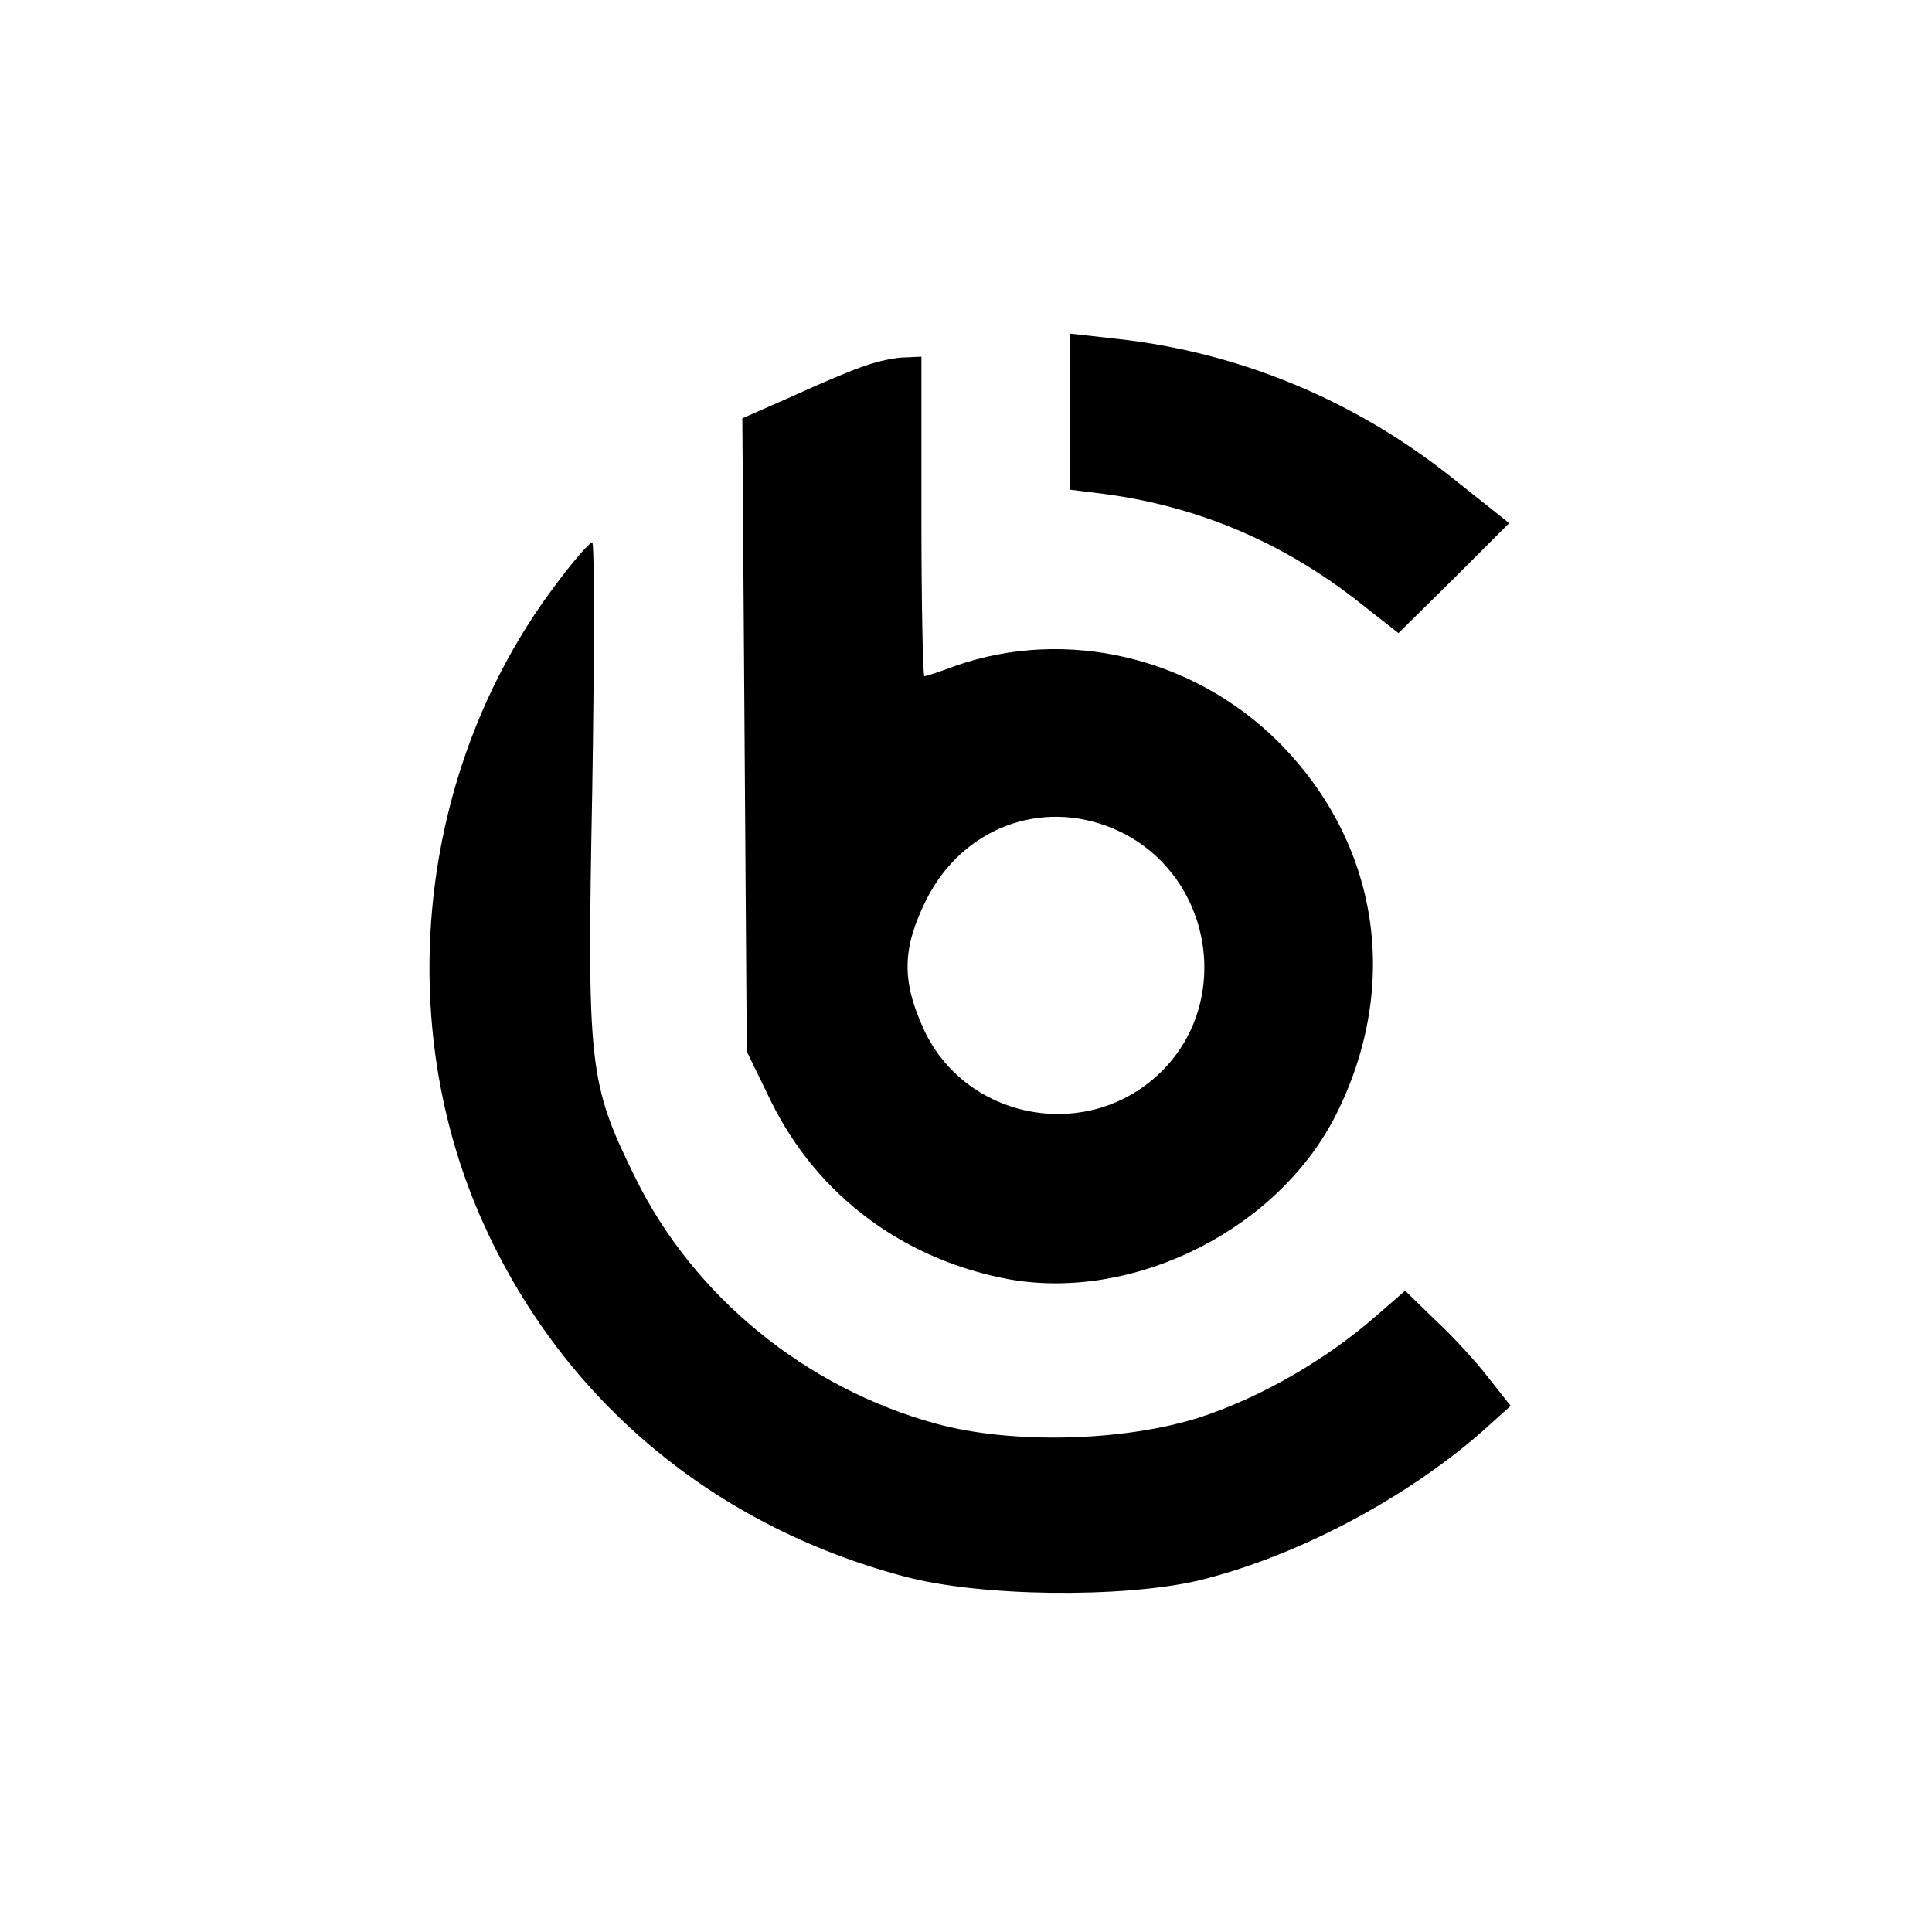
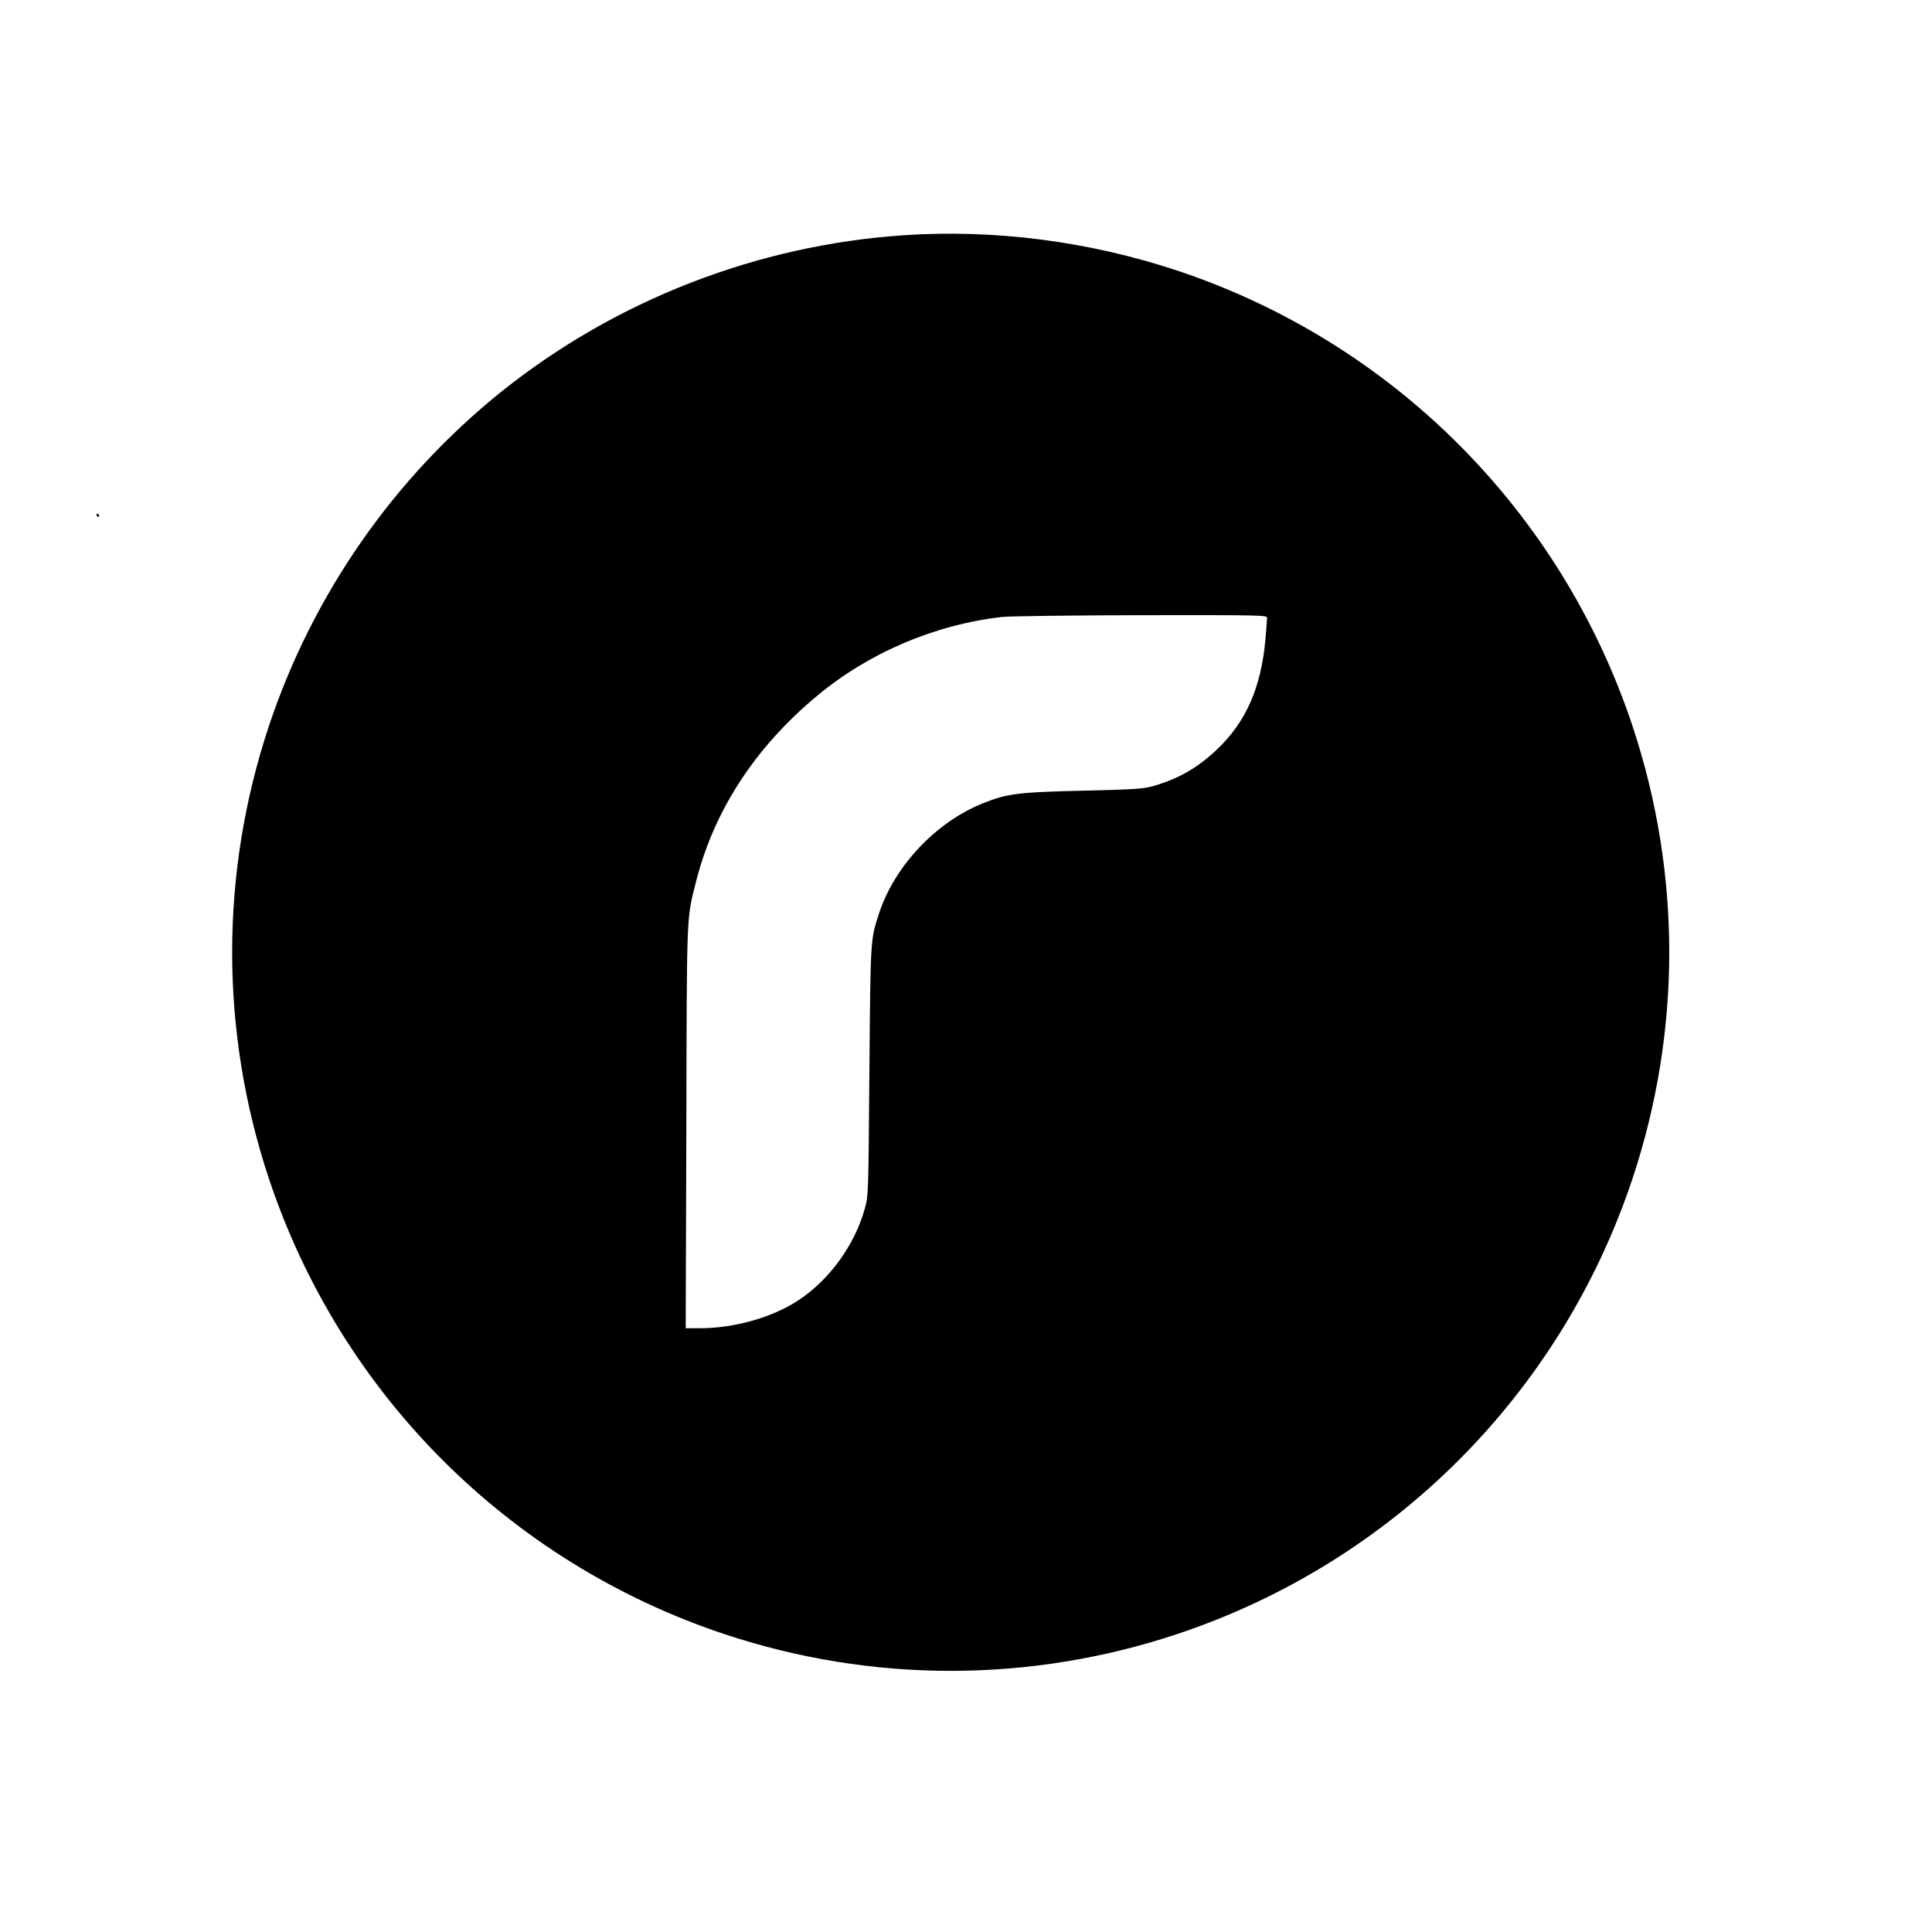
- <svg xmlns="http://www.w3.org/2000/svg" version="1.0" width="260pt" height="260pt" viewBox="0 0 260 260" preserveAspectRatio="xMidYMid meet">
-   <g transform="translate(0,260) scale(0.1,-0.1)" fill="#000000" stroke="none">
-     <path d="M1440 2046 l0 -105 48 -6 c126 -17 241 -66 343 -147 l51 -40 75 74 74 74 -78 62 c-131 104 -286 168 -450 186 l-63 7 0 -105z" />
-     <path d="M1165 2108 c-16 -5 -61 -24 -98 -41 l-68 -30 3 -426 3 -426 33 -68 c63 -127 179 -213 322 -239 170 -29 364 70 440 226 85 173 55 362 -79 497 -115 115 -286 155 -435 103 -21 -8 -40 -14 -42 -14 -2 0 -4 97 -4 215 l0 215 -22 -1 c-13 0 -36 -5 -53 -11z m333 -623 c137 -58 166 -243 53 -338 -99 -83 -252 -50 -307 66 -31 67 -30 110 2 175 48 97 154 138 252 97z" />
-     <path d="M744 1808 c-182 -245 -218 -586 -90 -862 107 -232 307 -399 561 -467 102 -28 295 -30 398 -6 131 32 277 109 381 200 l39 35 -30 38 c-17 22 -49 57 -72 78 l-40 39 -38 -33 c-67 -59 -155 -110 -237 -137 -102 -33 -254 -37 -356 -9 -176 48 -327 172 -405 331 -63 128 -65 149 -58 521 3 184 3 334 0 334 -4 0 -28 -28 -53 -62z" />
+ <svg xmlns="http://www.w3.org/2000/svg" version="1.0" width="1200pt" height="1200pt" viewBox="0 0 1200 1200" preserveAspectRatio="xMidYMid meet">
+   <g transform="translate(0,1200) scale(0.1,-0.1)" fill="#000000" stroke="none">
+     <path d="M5615 10539 c-911 -61 -1790 -403 -2500 -971 -670 -538 -1173 -1261 -1445 -2078 -304 -915 -304 -1895 0 -2810 445 -1338 1492 -2385 2830 -2830 915 -304 1895 -304 2810 0 1338 445 2385 1492 2830 2830 304 915 304 1895 0 2810 -445 1338 -1492 2385 -2830 2830 -546 181 -1132 257 -1695 219z m2255 -2376 c0 -10 -5 -70 -10 -133 -27 -300 -120 -513 -301 -685 -121 -114 -235 -180 -391 -226 -66 -19 -109 -22 -438 -30 -403 -9 -475 -18 -624 -78 -291 -116 -548 -388 -645 -681 -55 -169 -54 -147 -61 -980 -6 -759 -6 -777 -28 -855 -63 -229 -222 -447 -417 -574 -162 -105 -396 -171 -608 -171 l-88 0 4 1248 c3 1364 0 1287 62 1533 111 436 367 829 750 1147 321 268 733 443 1150 490 44 5 432 10 863 11 739 1 782 0 782 -16z" />
+     <path d="M600 8800 c0 -5 5 -10 11 -10 5 0 7 5 4 10 -3 6 -8 10 -11 10 -2 0 -4 -4 -4 -10z" />
  </g>
</svg>
